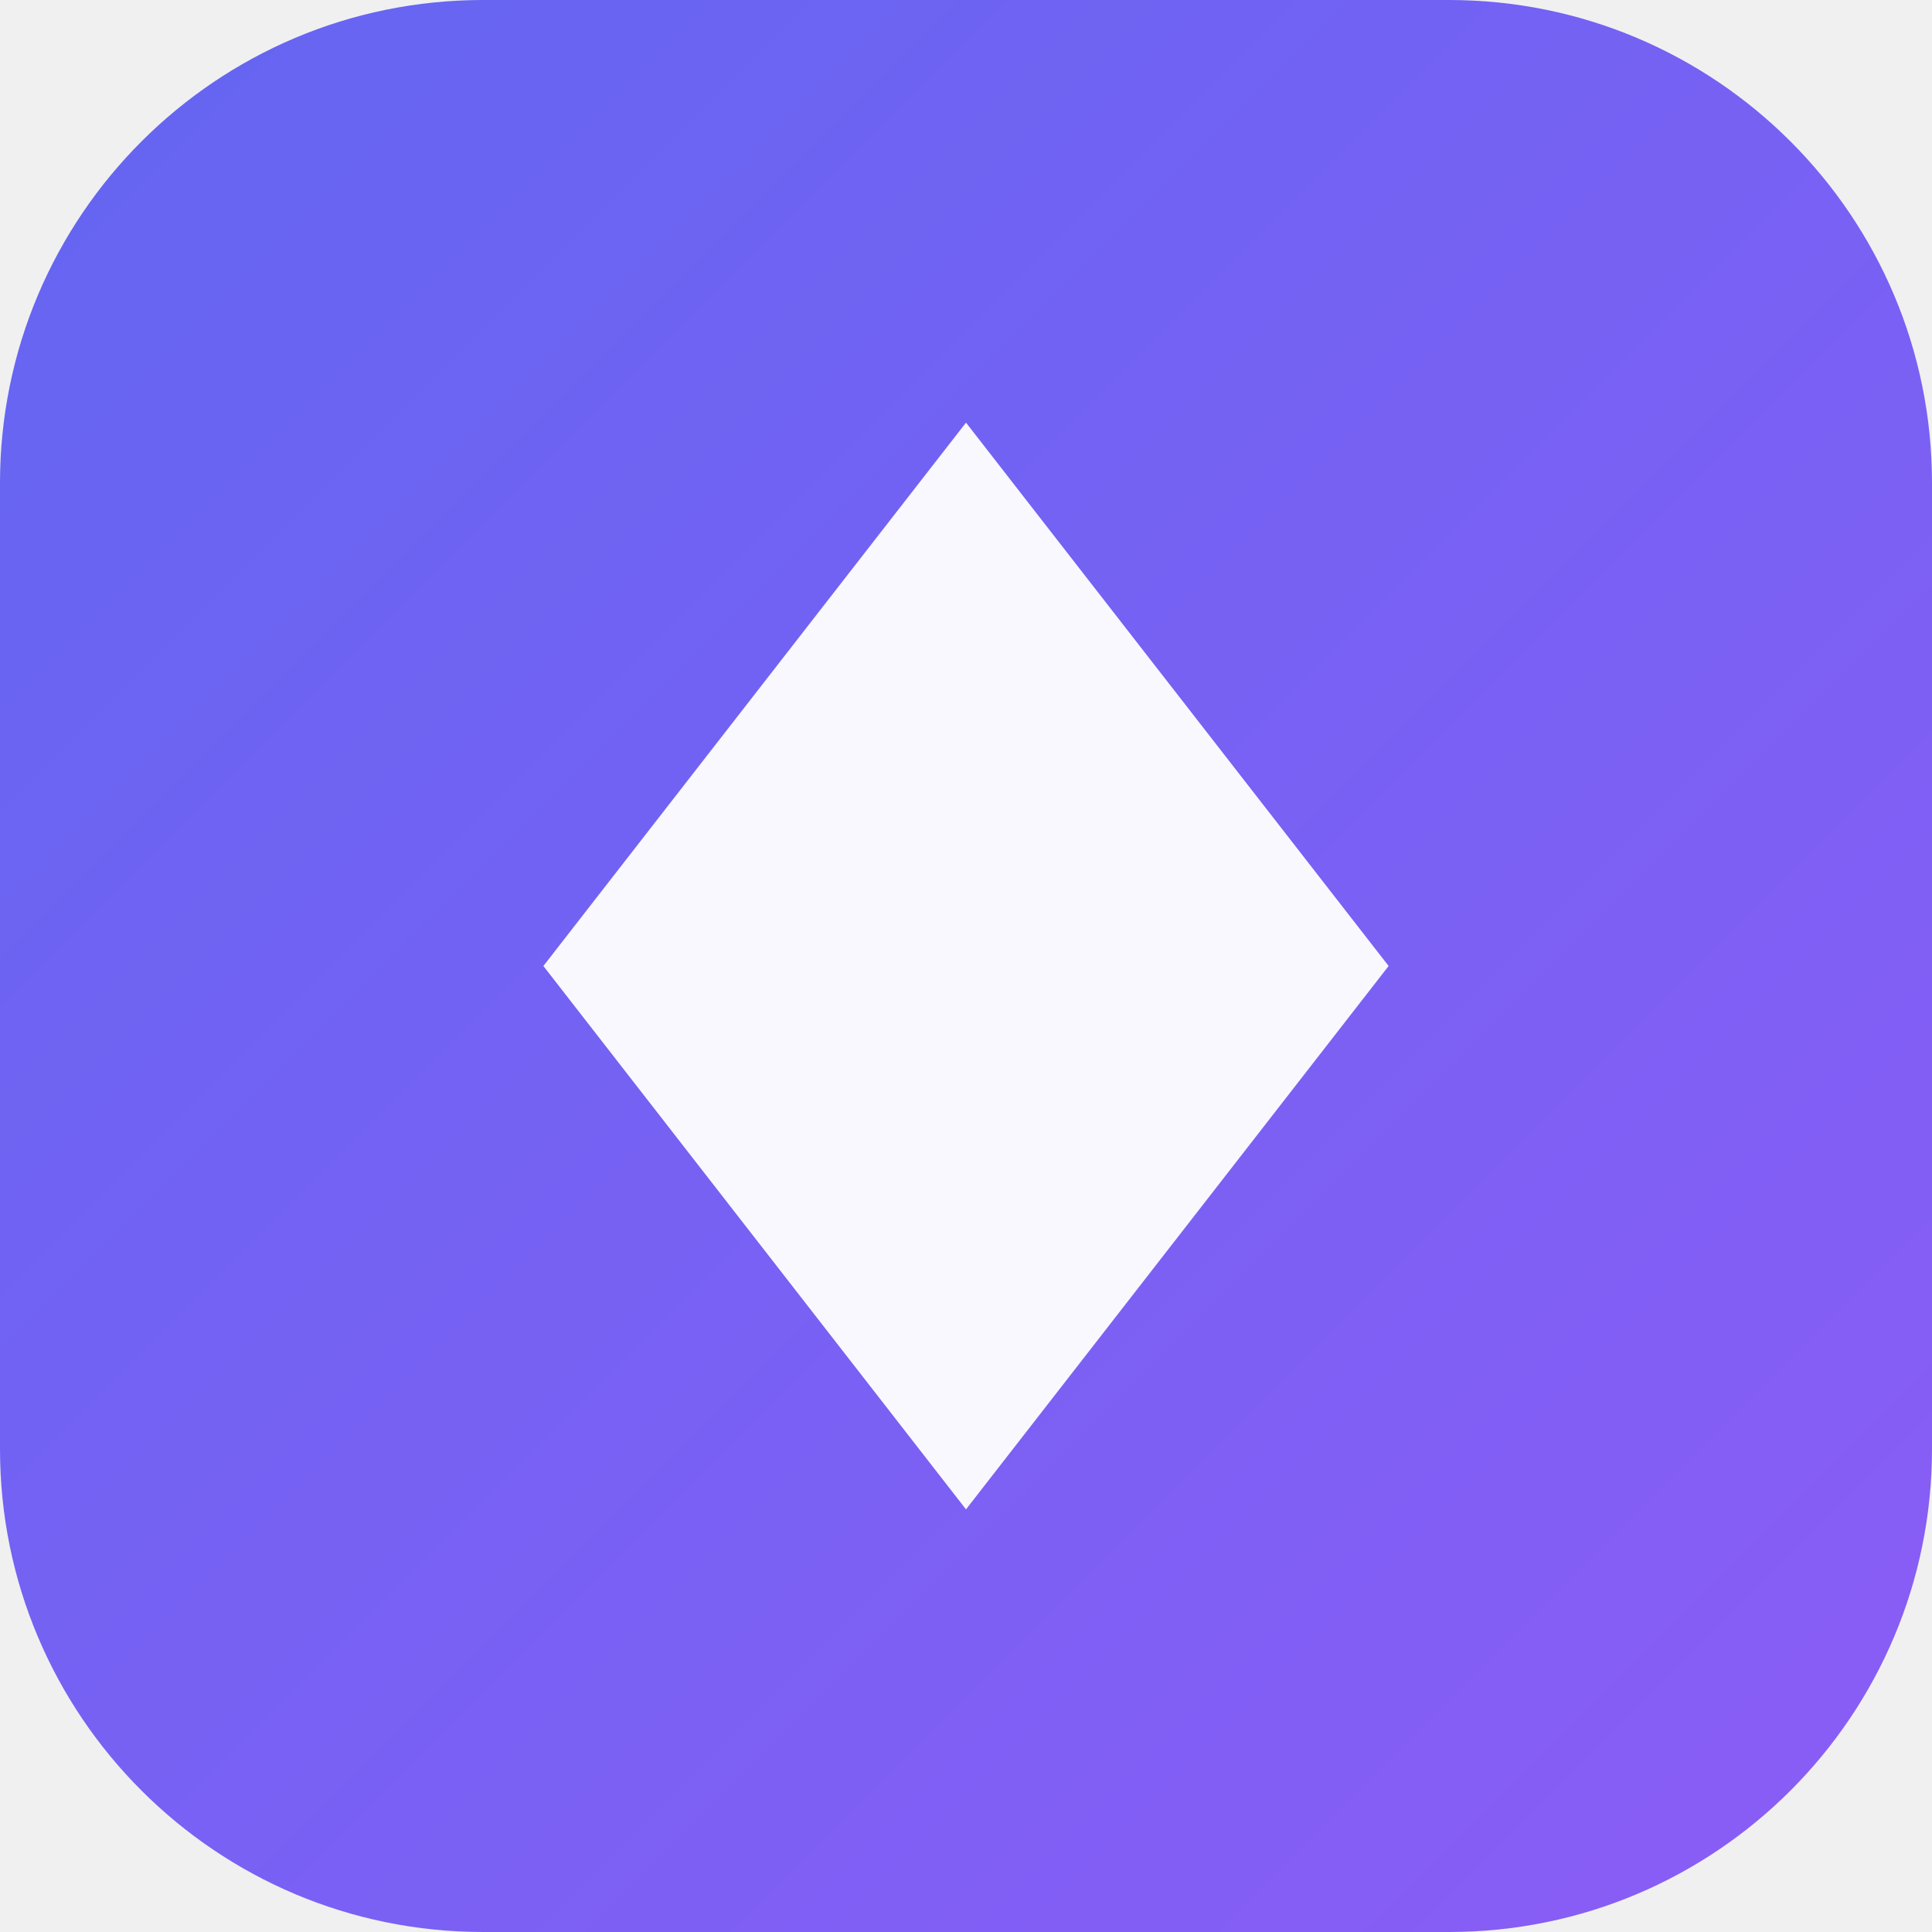
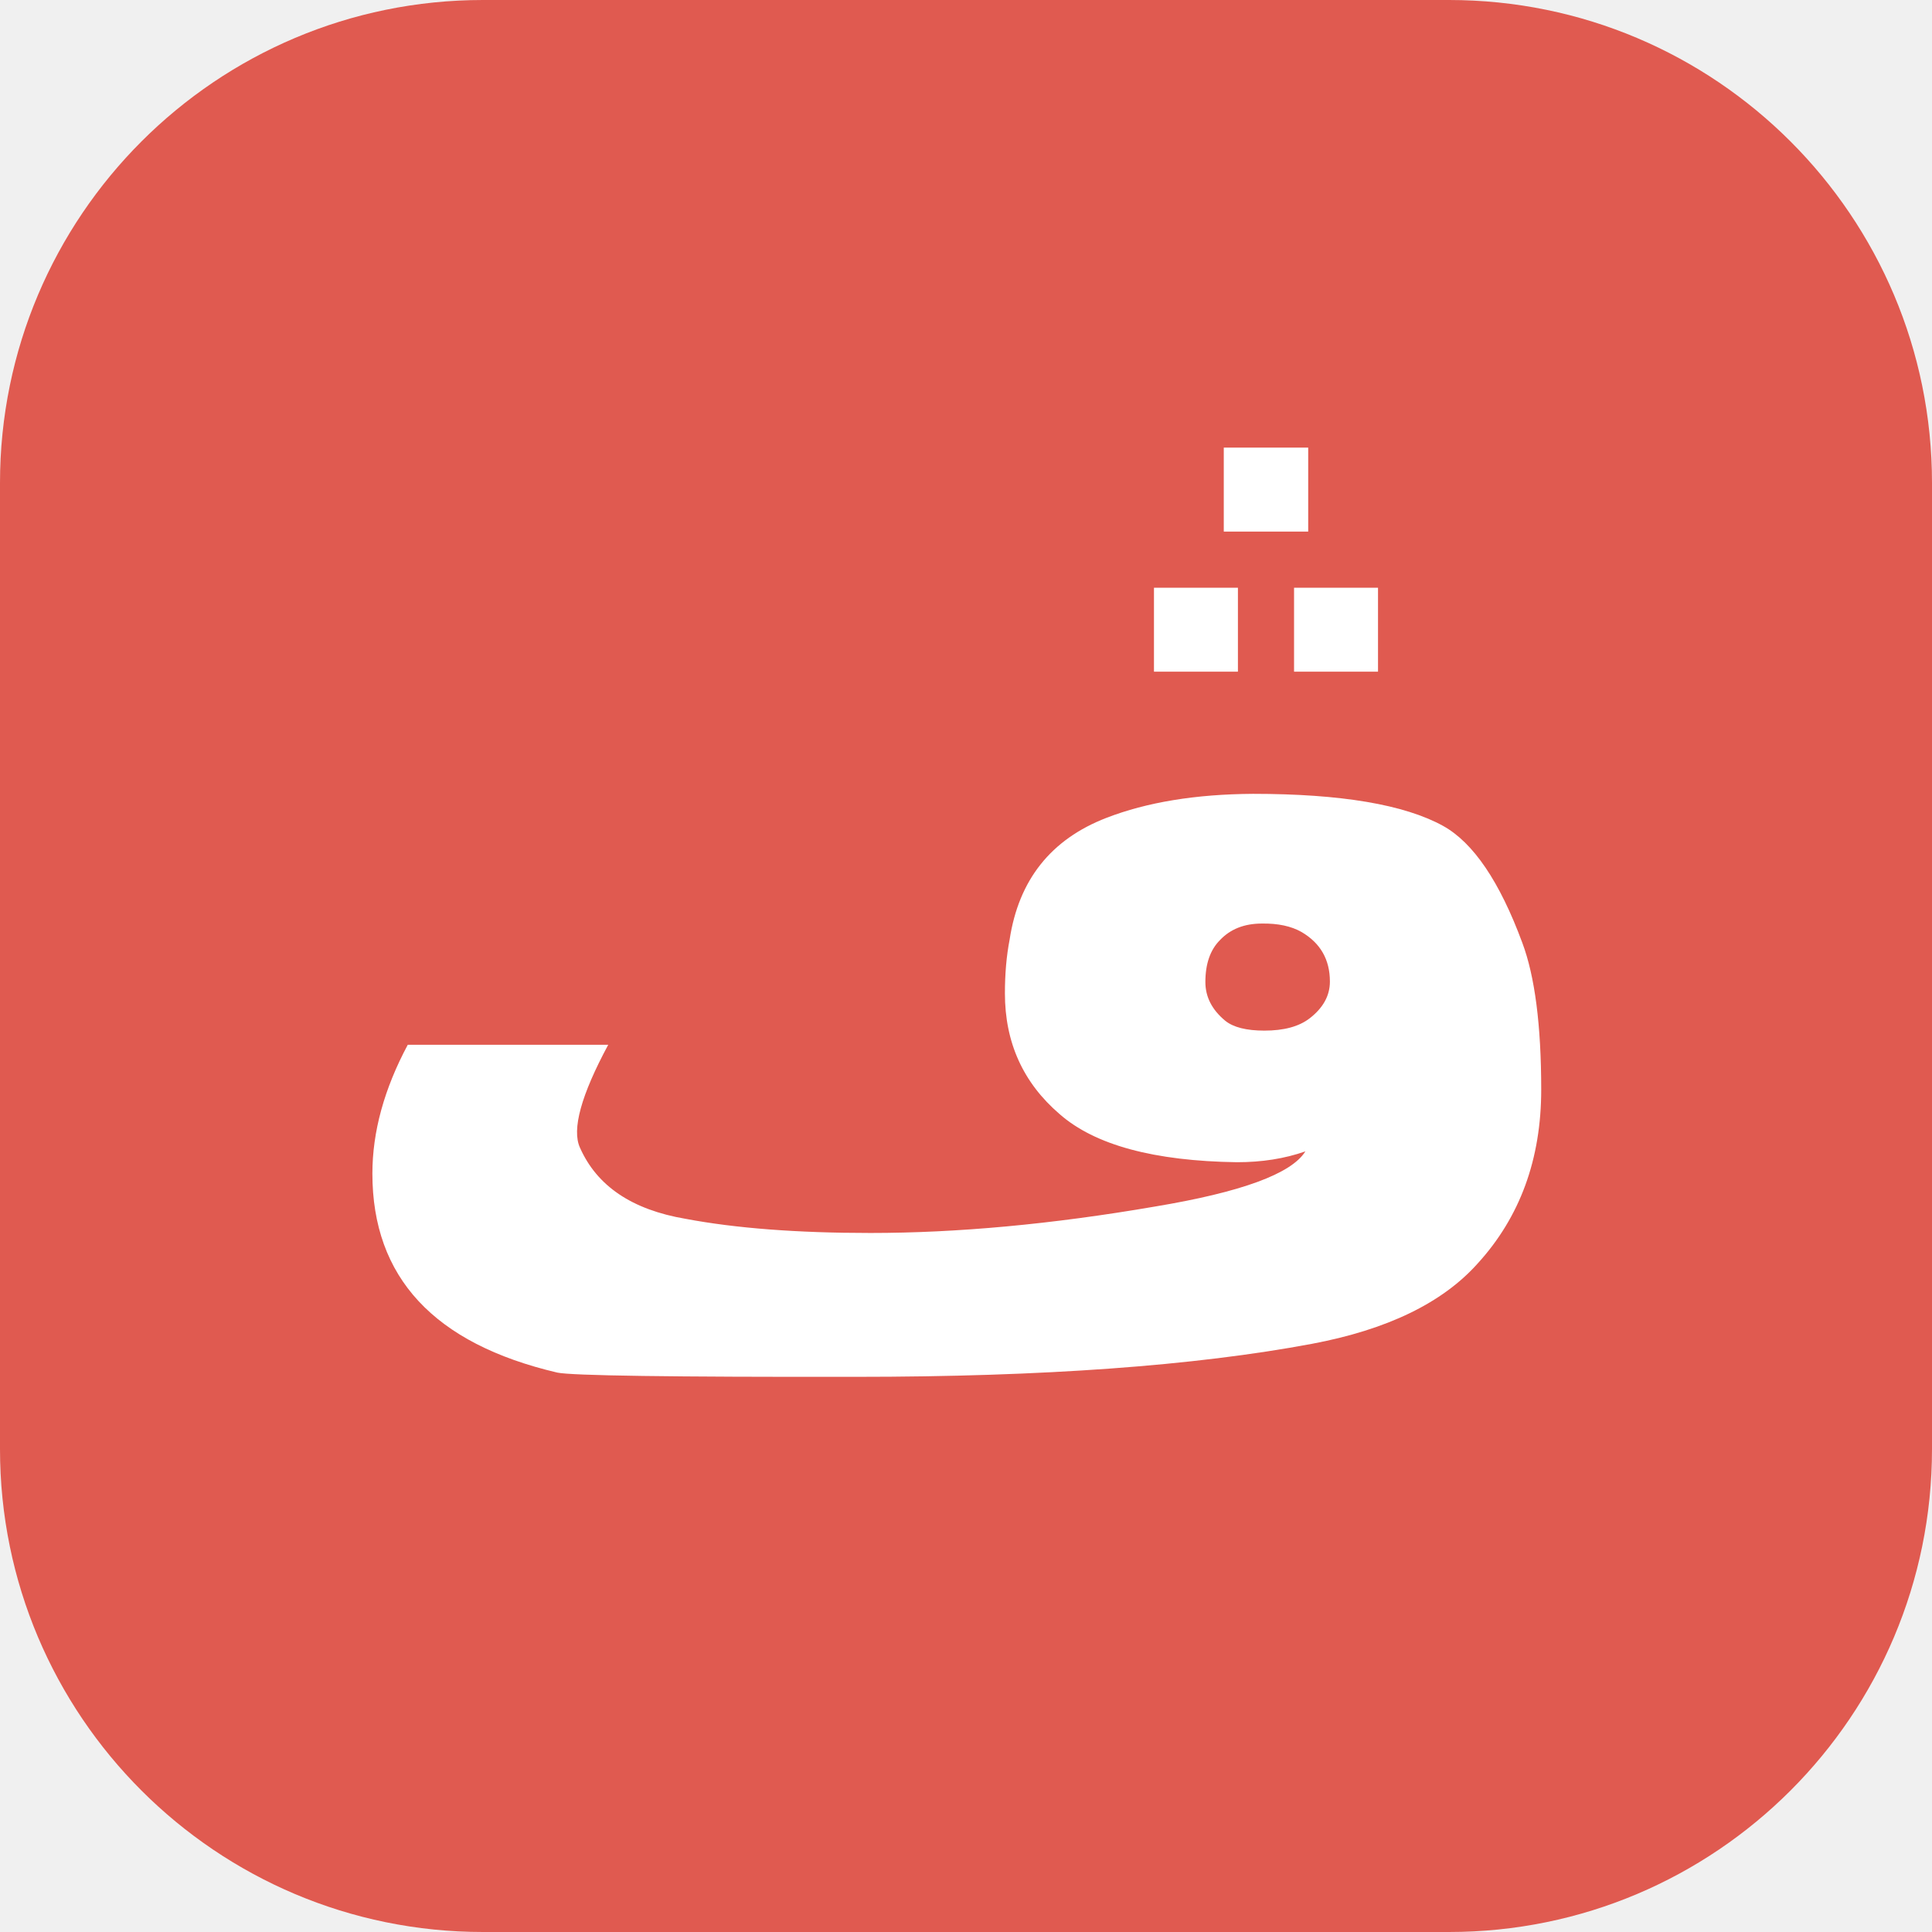
<svg xmlns="http://www.w3.org/2000/svg" width="64" height="64" viewBox="0 0 64 64">
-   <defs>
-     <linearGradient id="g" x1="0" y1="0" x2="1" y2="1">
-       <stop offset="0" stop-color="#6366f1" />
-       <stop offset="1" stop-color="#8b5cf6" />
-     </linearGradient>
-   </defs>
-   <rect width="64" height="64" rx="16" fill="url(#g)" />
-   <path d="M32 14 L46 32 L32 50 L18 32 Z" fill="#fff" fill-opacity="0.95" />
+   <rect width="64" height="64" rx="16" fill="#e05a50" />
+   <text x="50%" y="53%" dominant-baseline="middle" text-anchor="middle" font-family="Segoe UI, Tahoma, sans-serif" font-size="38" font-weight="800" fill="#ffffff">ڤ</text>
</svg>
